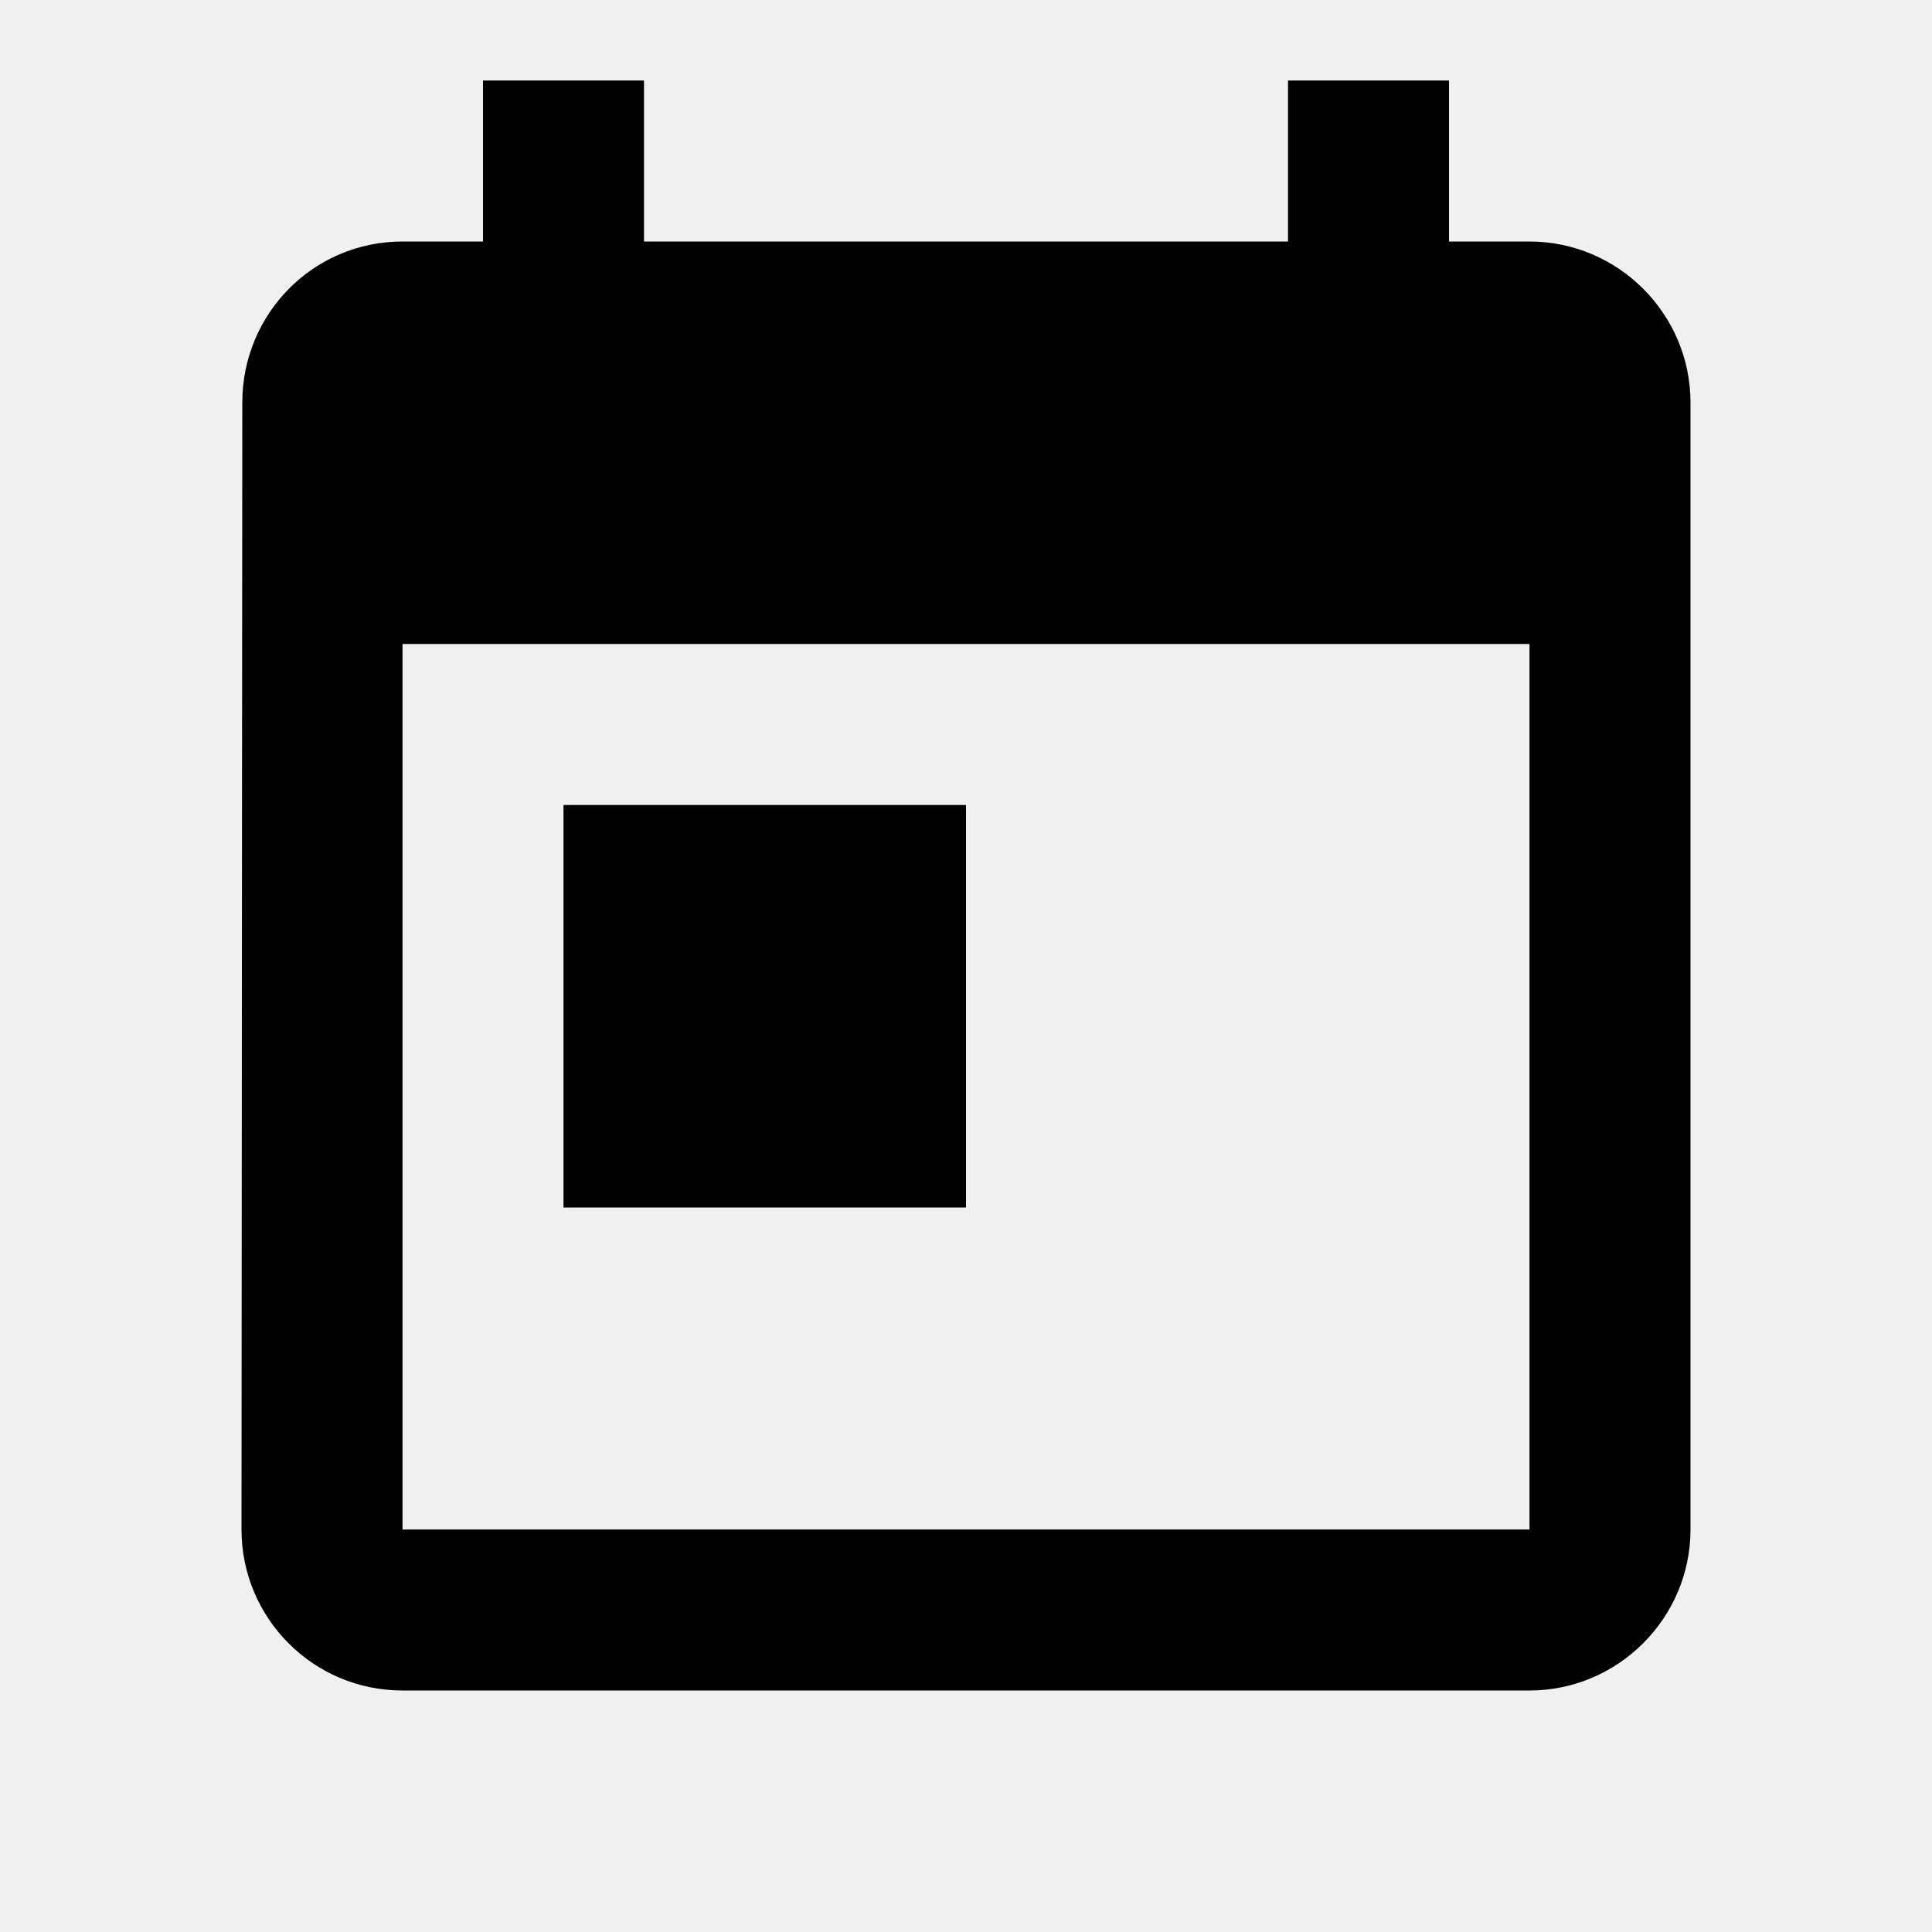
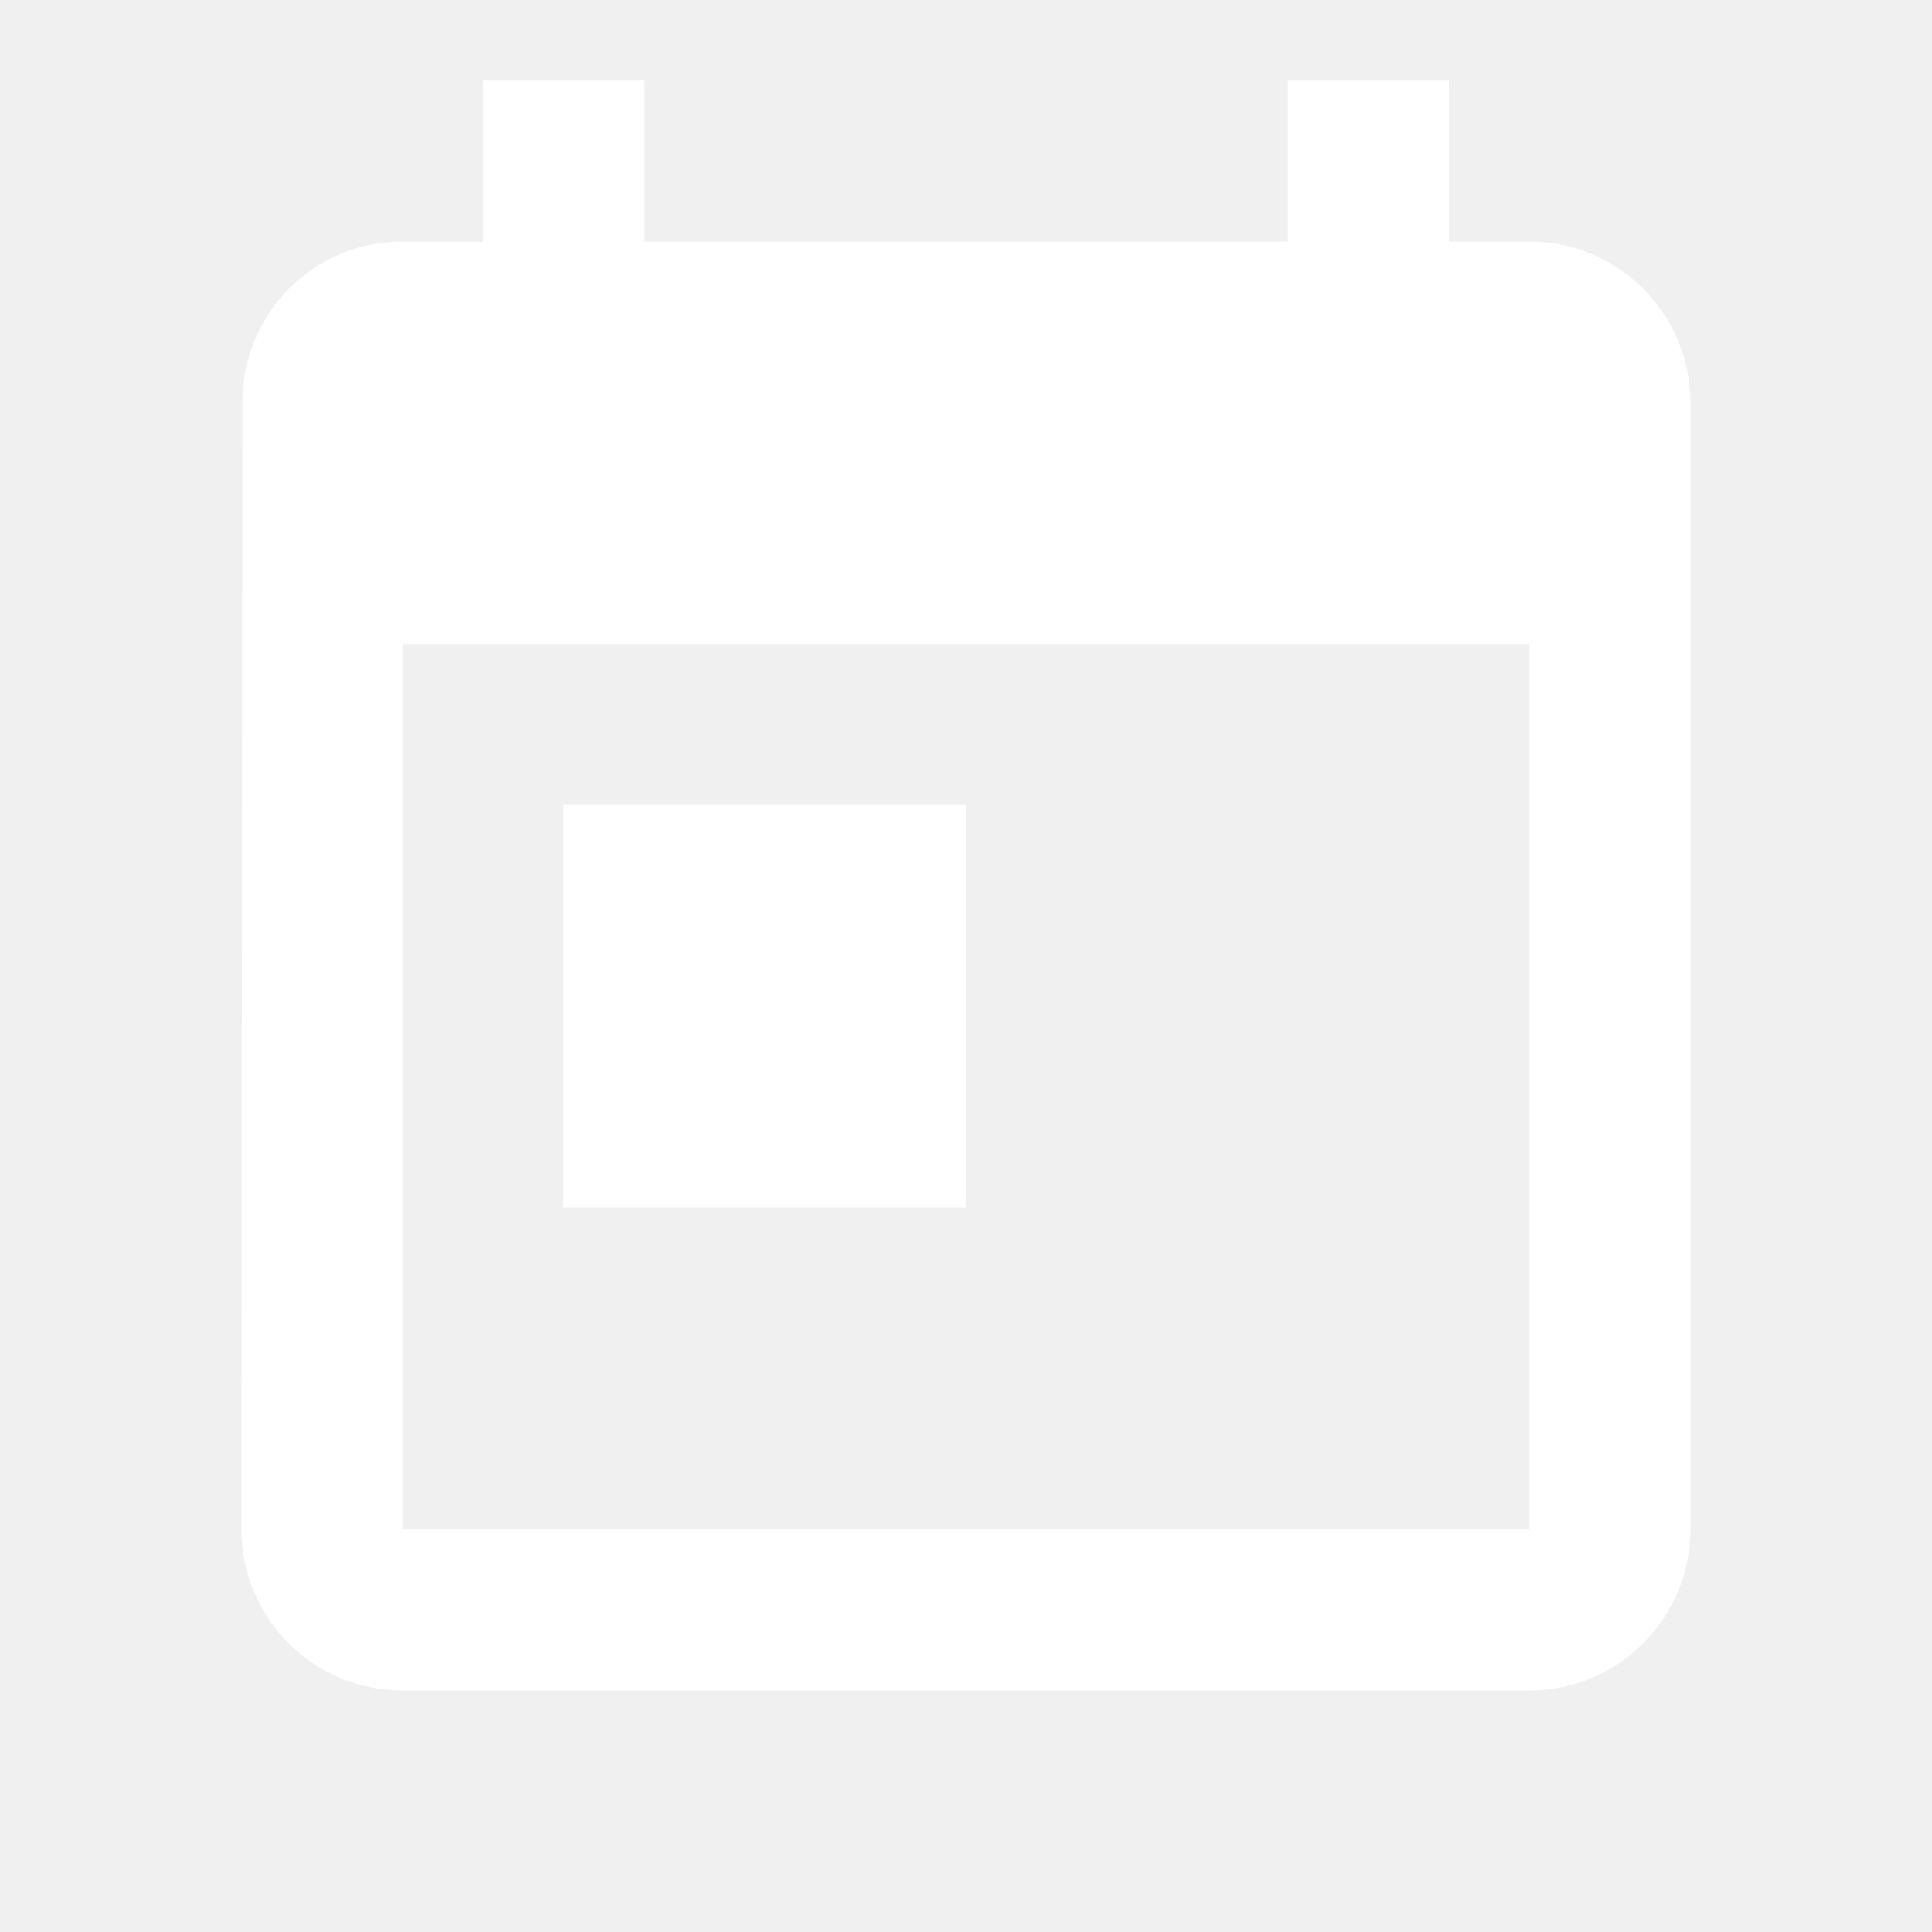
<svg xmlns="http://www.w3.org/2000/svg" width="24" height="24" viewBox="0 0 24 24">
  <path d="M0 0h24v24H0z" fill="none" />
-   <path d="M19 3h-1V1h-2v2H8V1H6v2H5c-1.11 0-1.99.9-1.99 2L3 19c0 1.1.89 2 2 2h14c1.1 0 2-.9 2-2V5c0-1.1-.9-2-2-2zm0 16H5V8h14v11zM7 10h5v5H7z" />
+   <path fill="#fff" d="M19 3h-1V1h-2v2H8V1H6v2H5c-1.11 0-1.99.9-1.99 2L3 19c0 1.1.89 2 2 2h14c1.1 0 2-.9 2-2V5c0-1.1-.9-2-2-2zm0 16H5V8h14v11zM7 10h5v5H7z" />
</svg>
